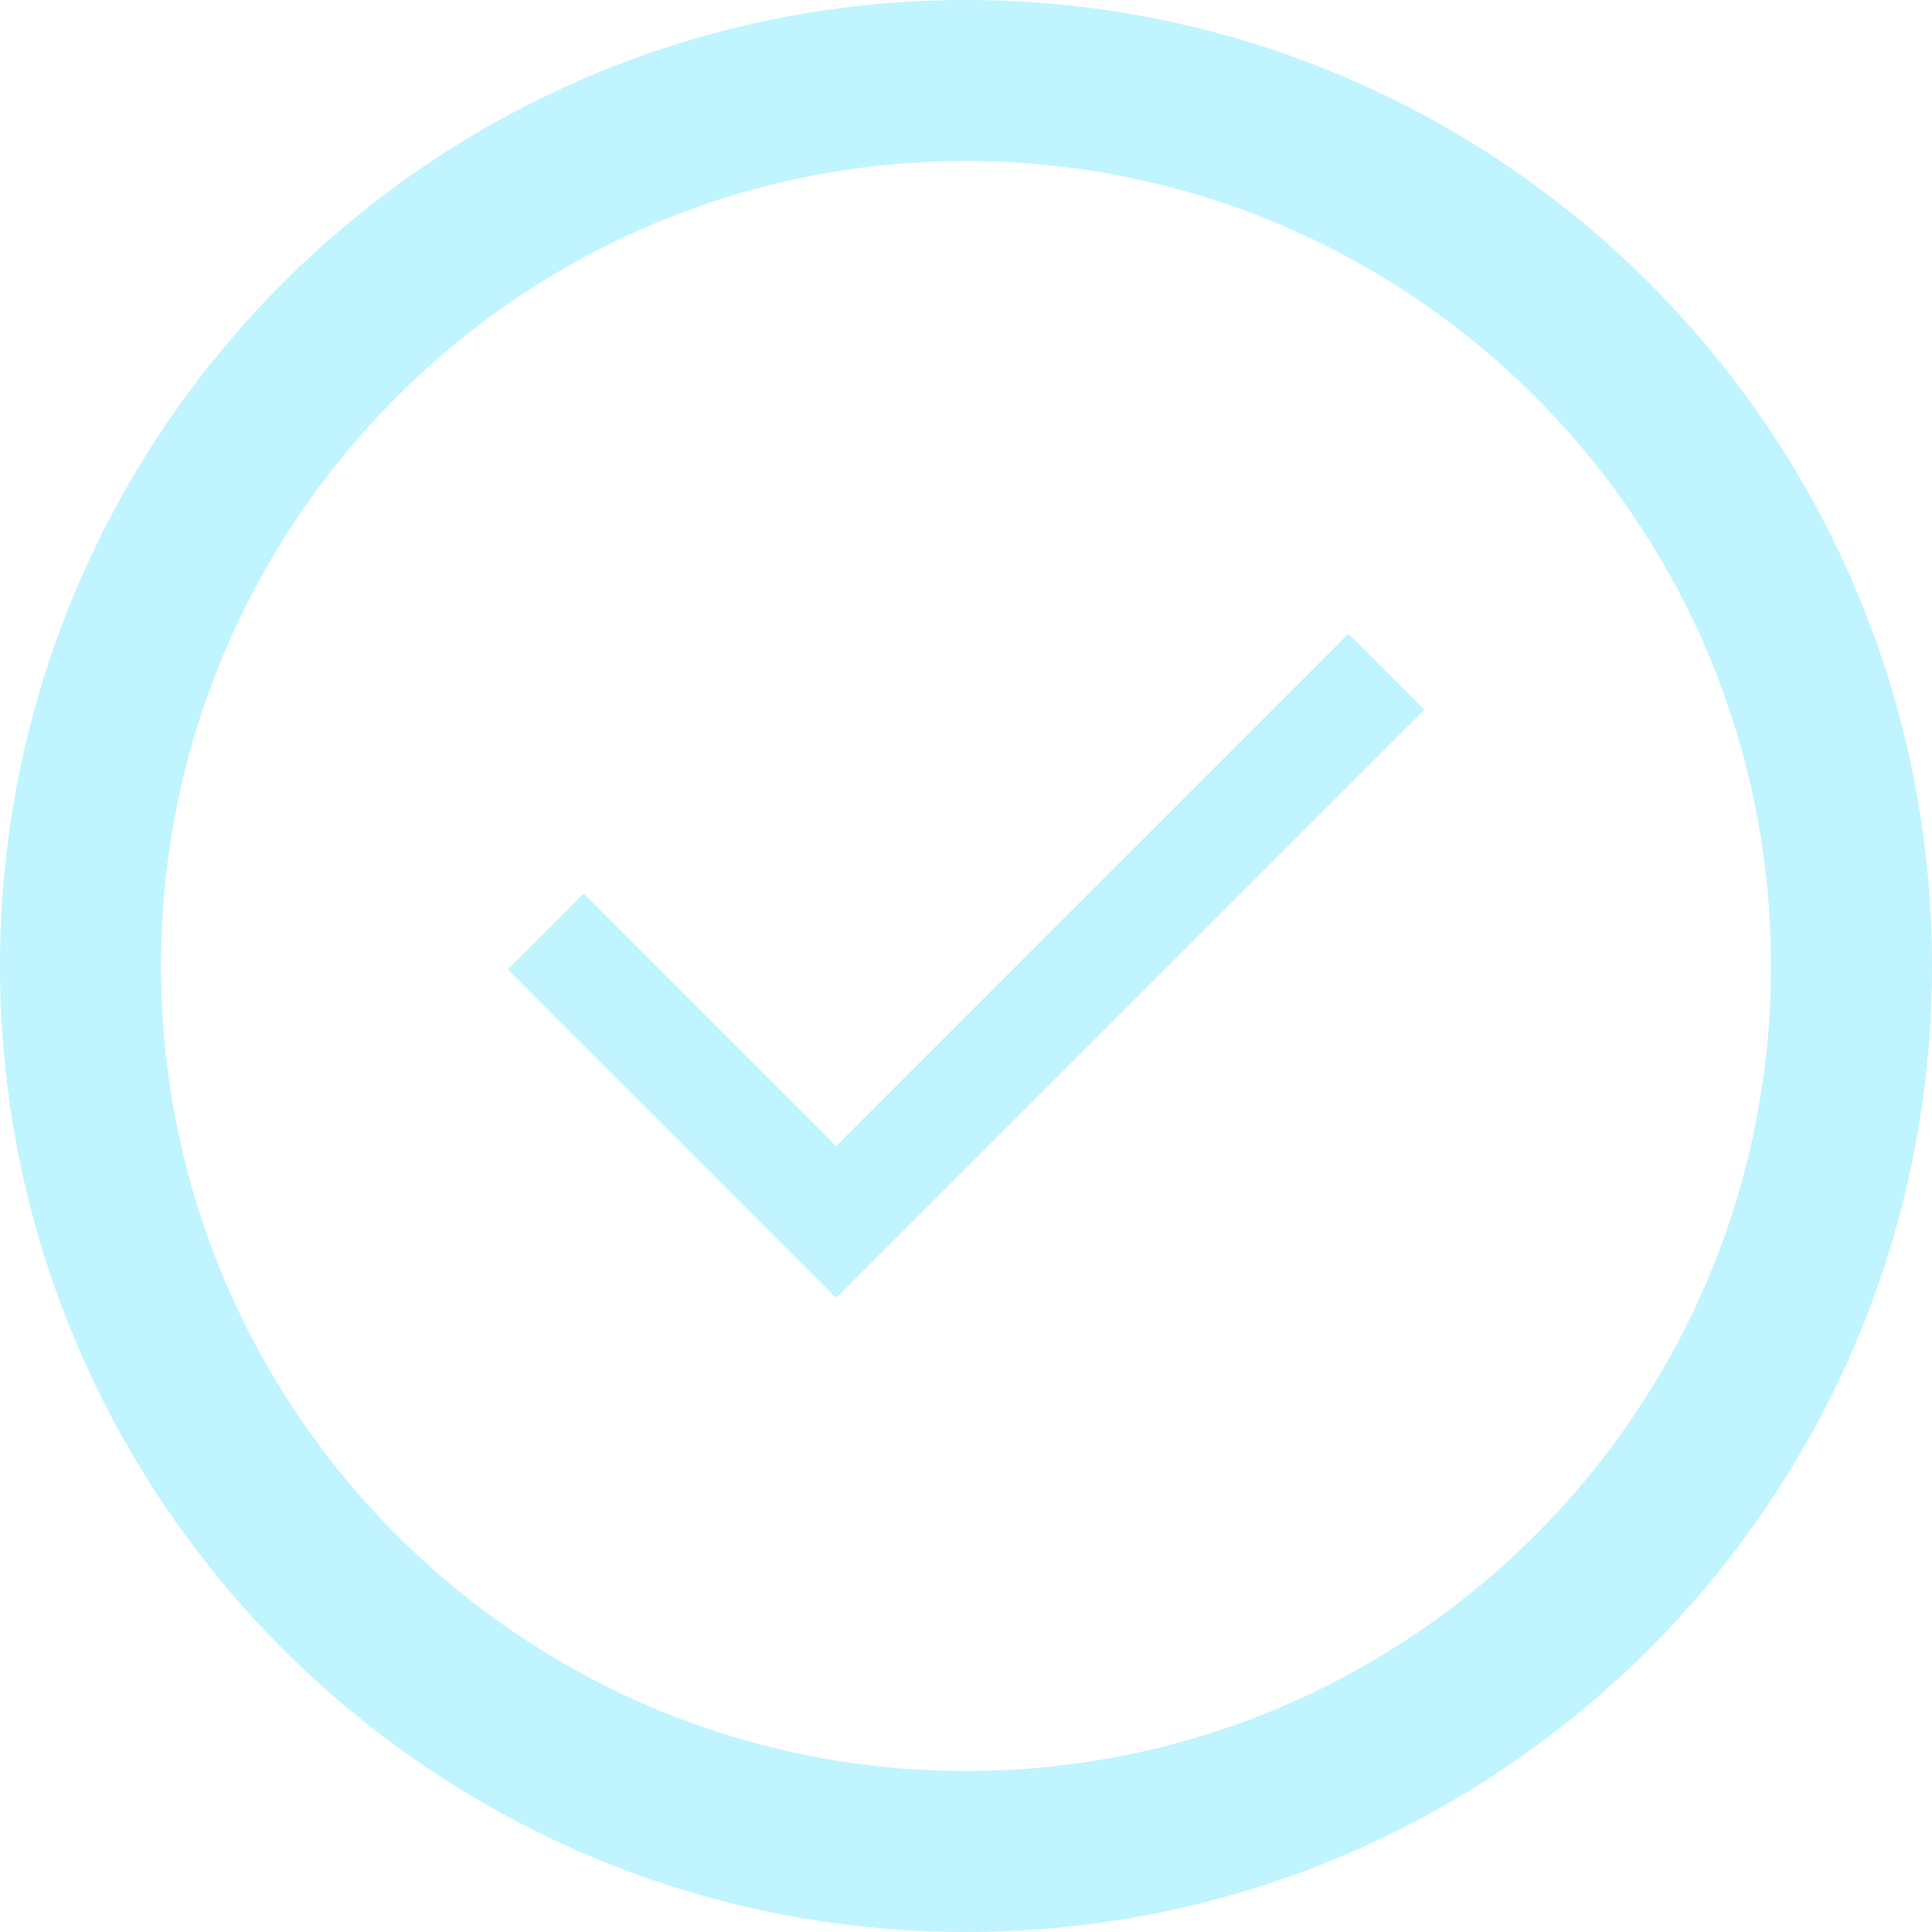
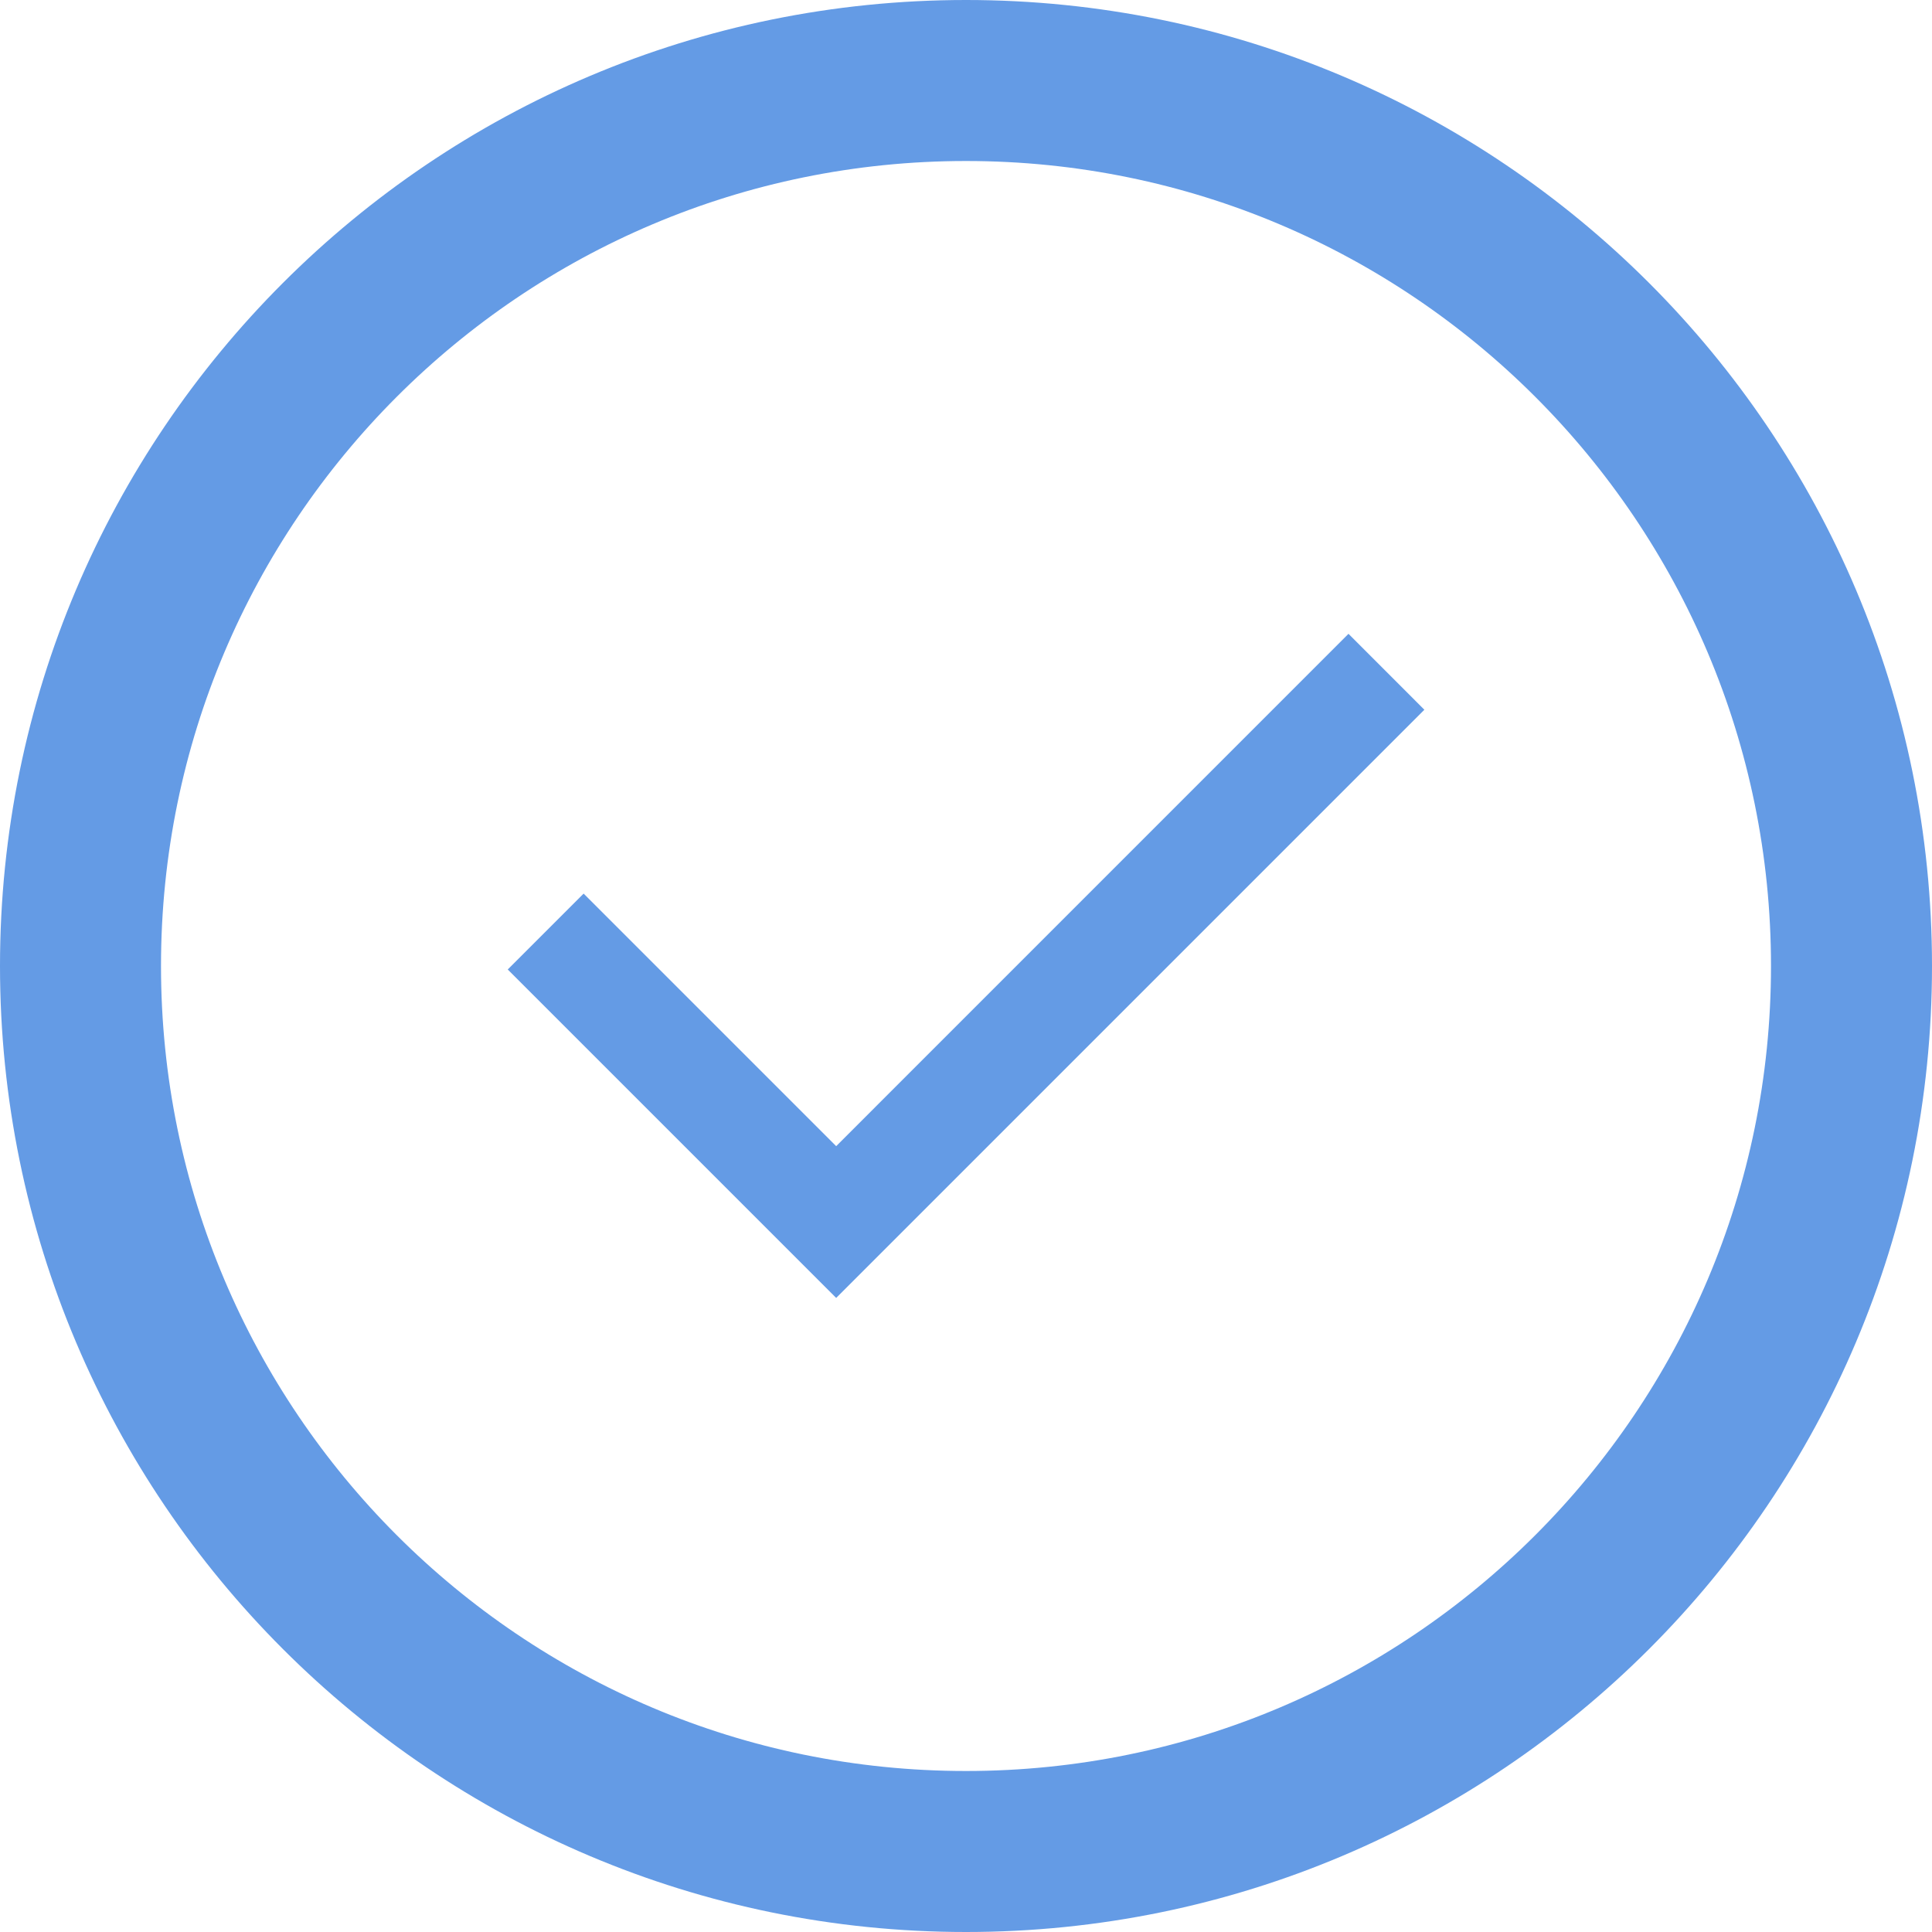
<svg xmlns="http://www.w3.org/2000/svg" width="36" height="36" viewBox="0 0 36 36" fill="none">
-   <rect x="1.5" y="1.5" width="33" height="33" rx="16.5" stroke="#C0F4FE" stroke-width="3" />
-   <path fill-rule="evenodd" clip-rule="evenodd" d="M26.541 13.225L15.581 24.185L9.461 18.065L10.875 16.651L15.581 21.357L25.127 11.81L26.541 13.225Z" fill="#C0F4FE" />
+   <rect x="1.5" y="1.5" width="33" height="33" rx="16.5" stroke="#649be5" stroke-width="3" />
+   <path fill-rule="evenodd" clip-rule="evenodd" d="M26.541 13.225L15.581 24.185L9.461 18.065L10.875 16.651L15.581 21.357L25.127 11.81L26.541 13.225Z" fill="#649be5" />
</svg>
